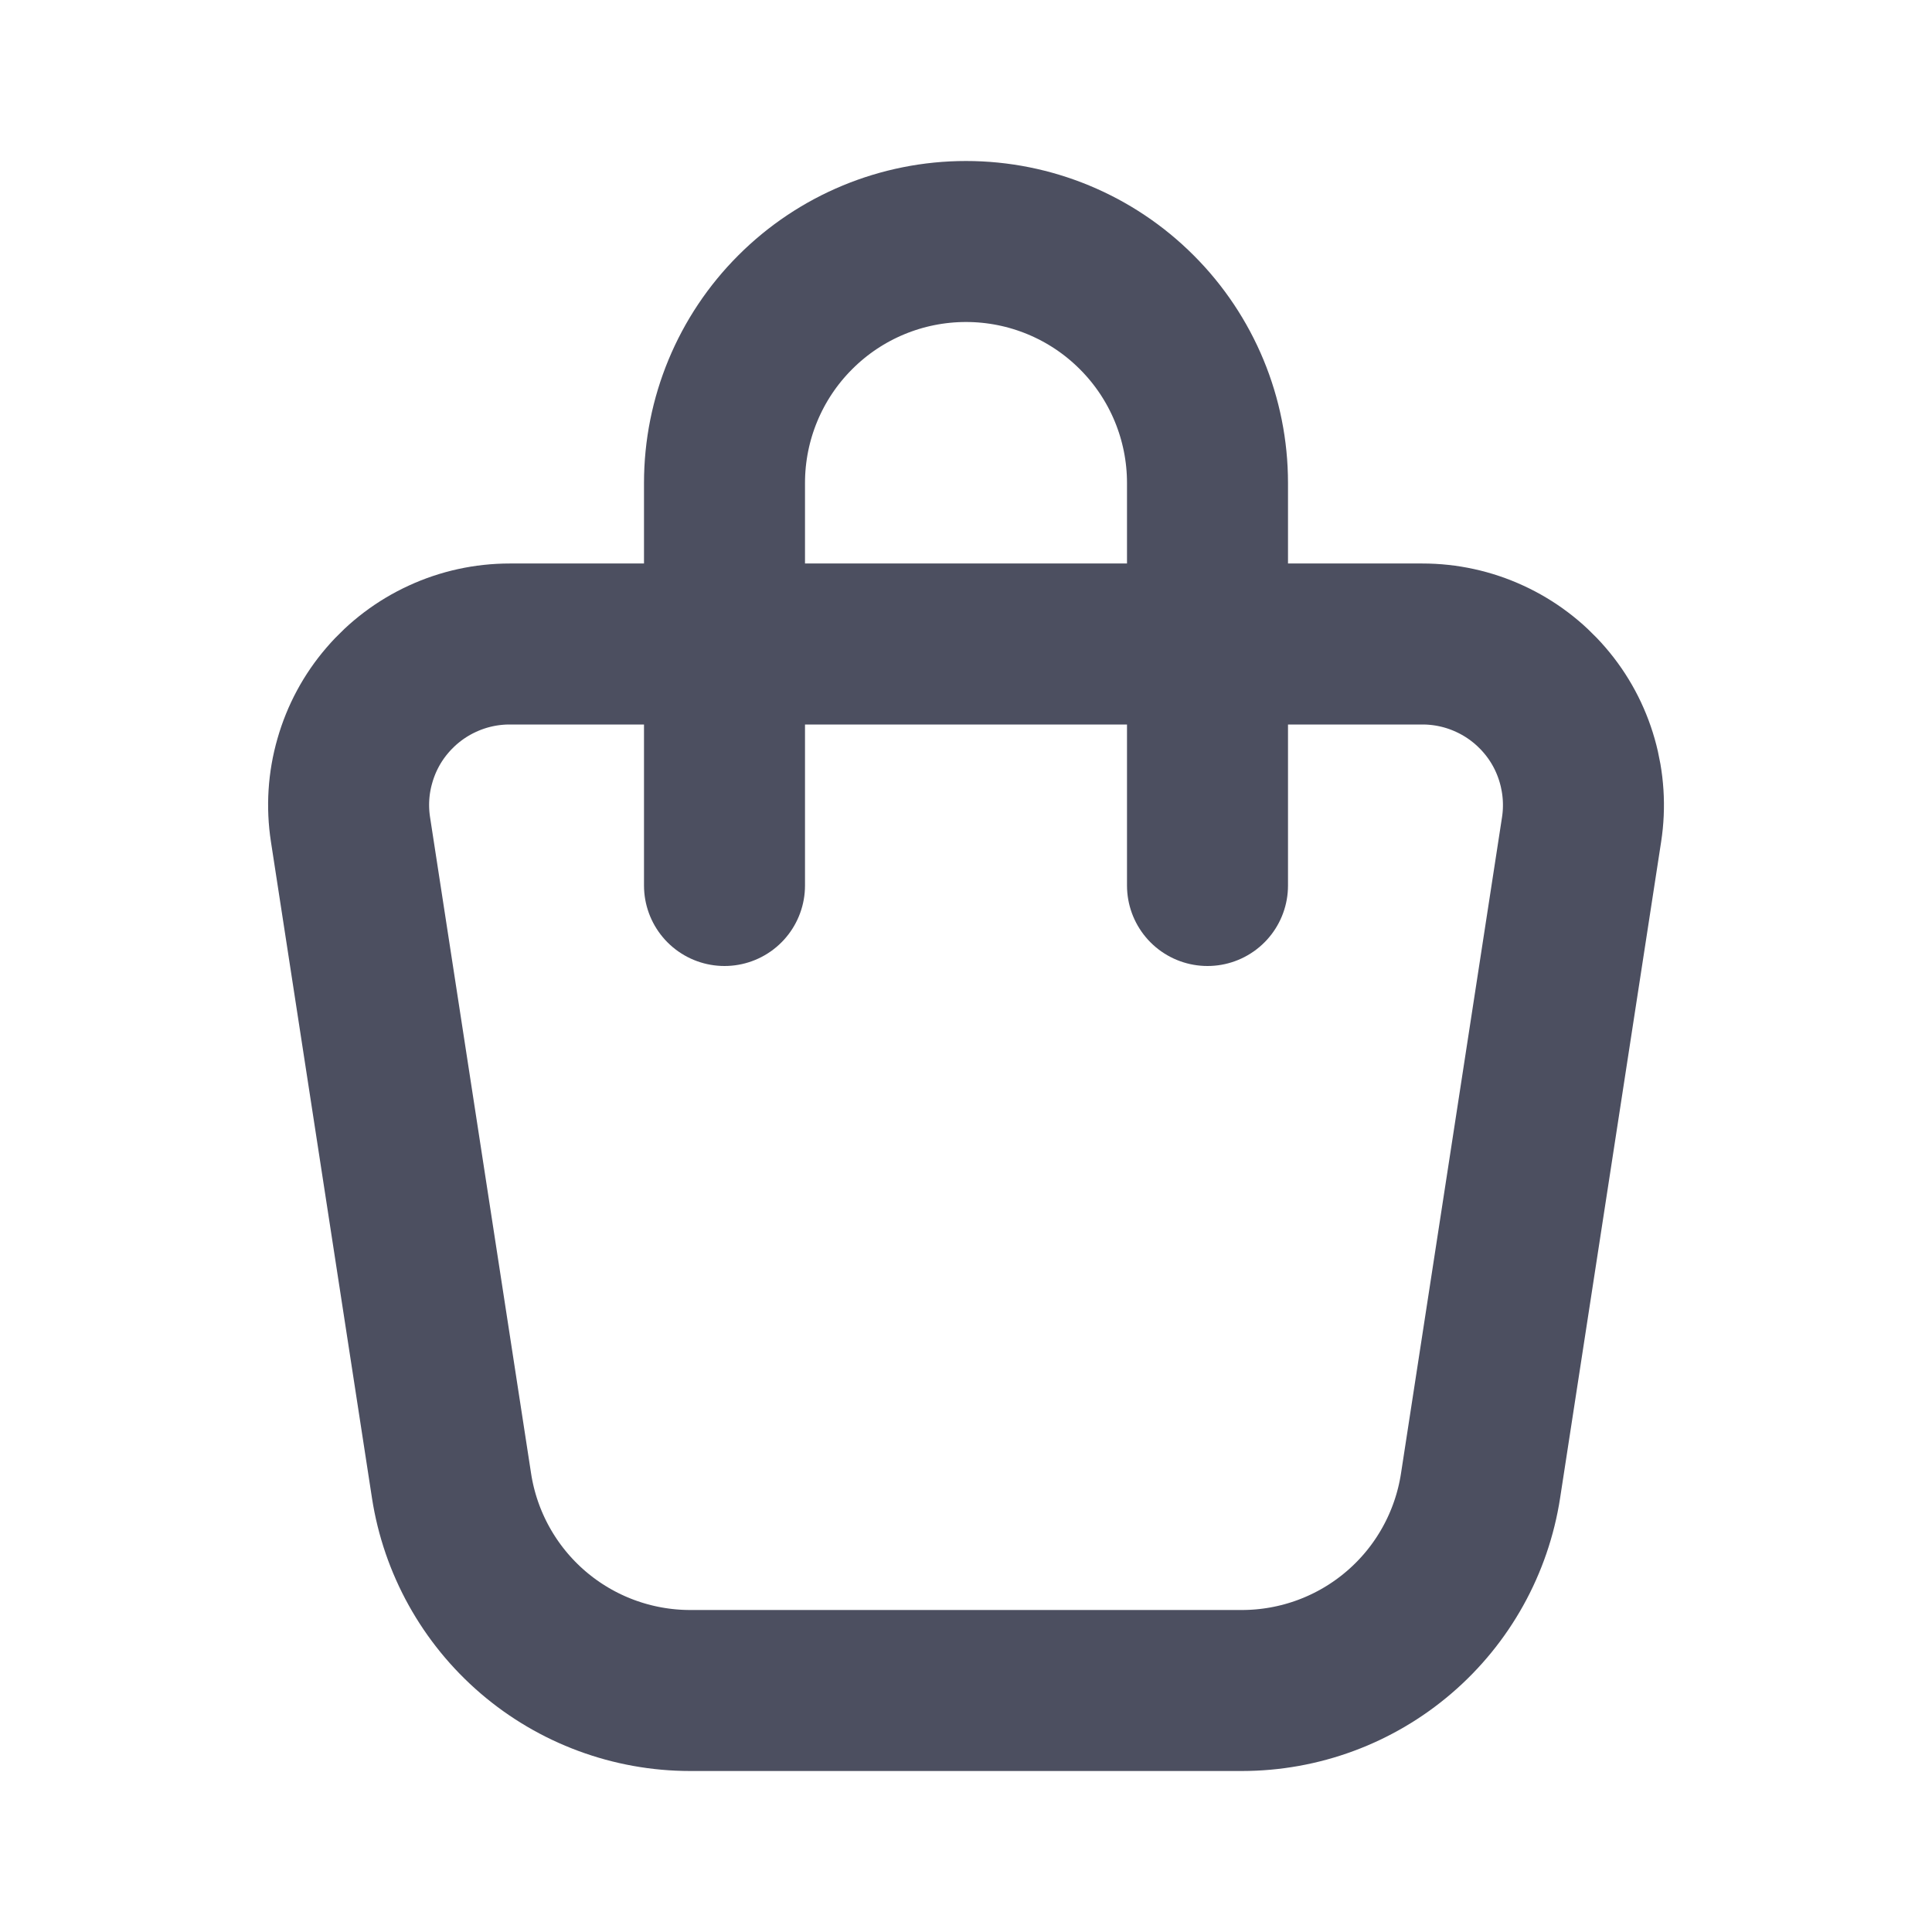
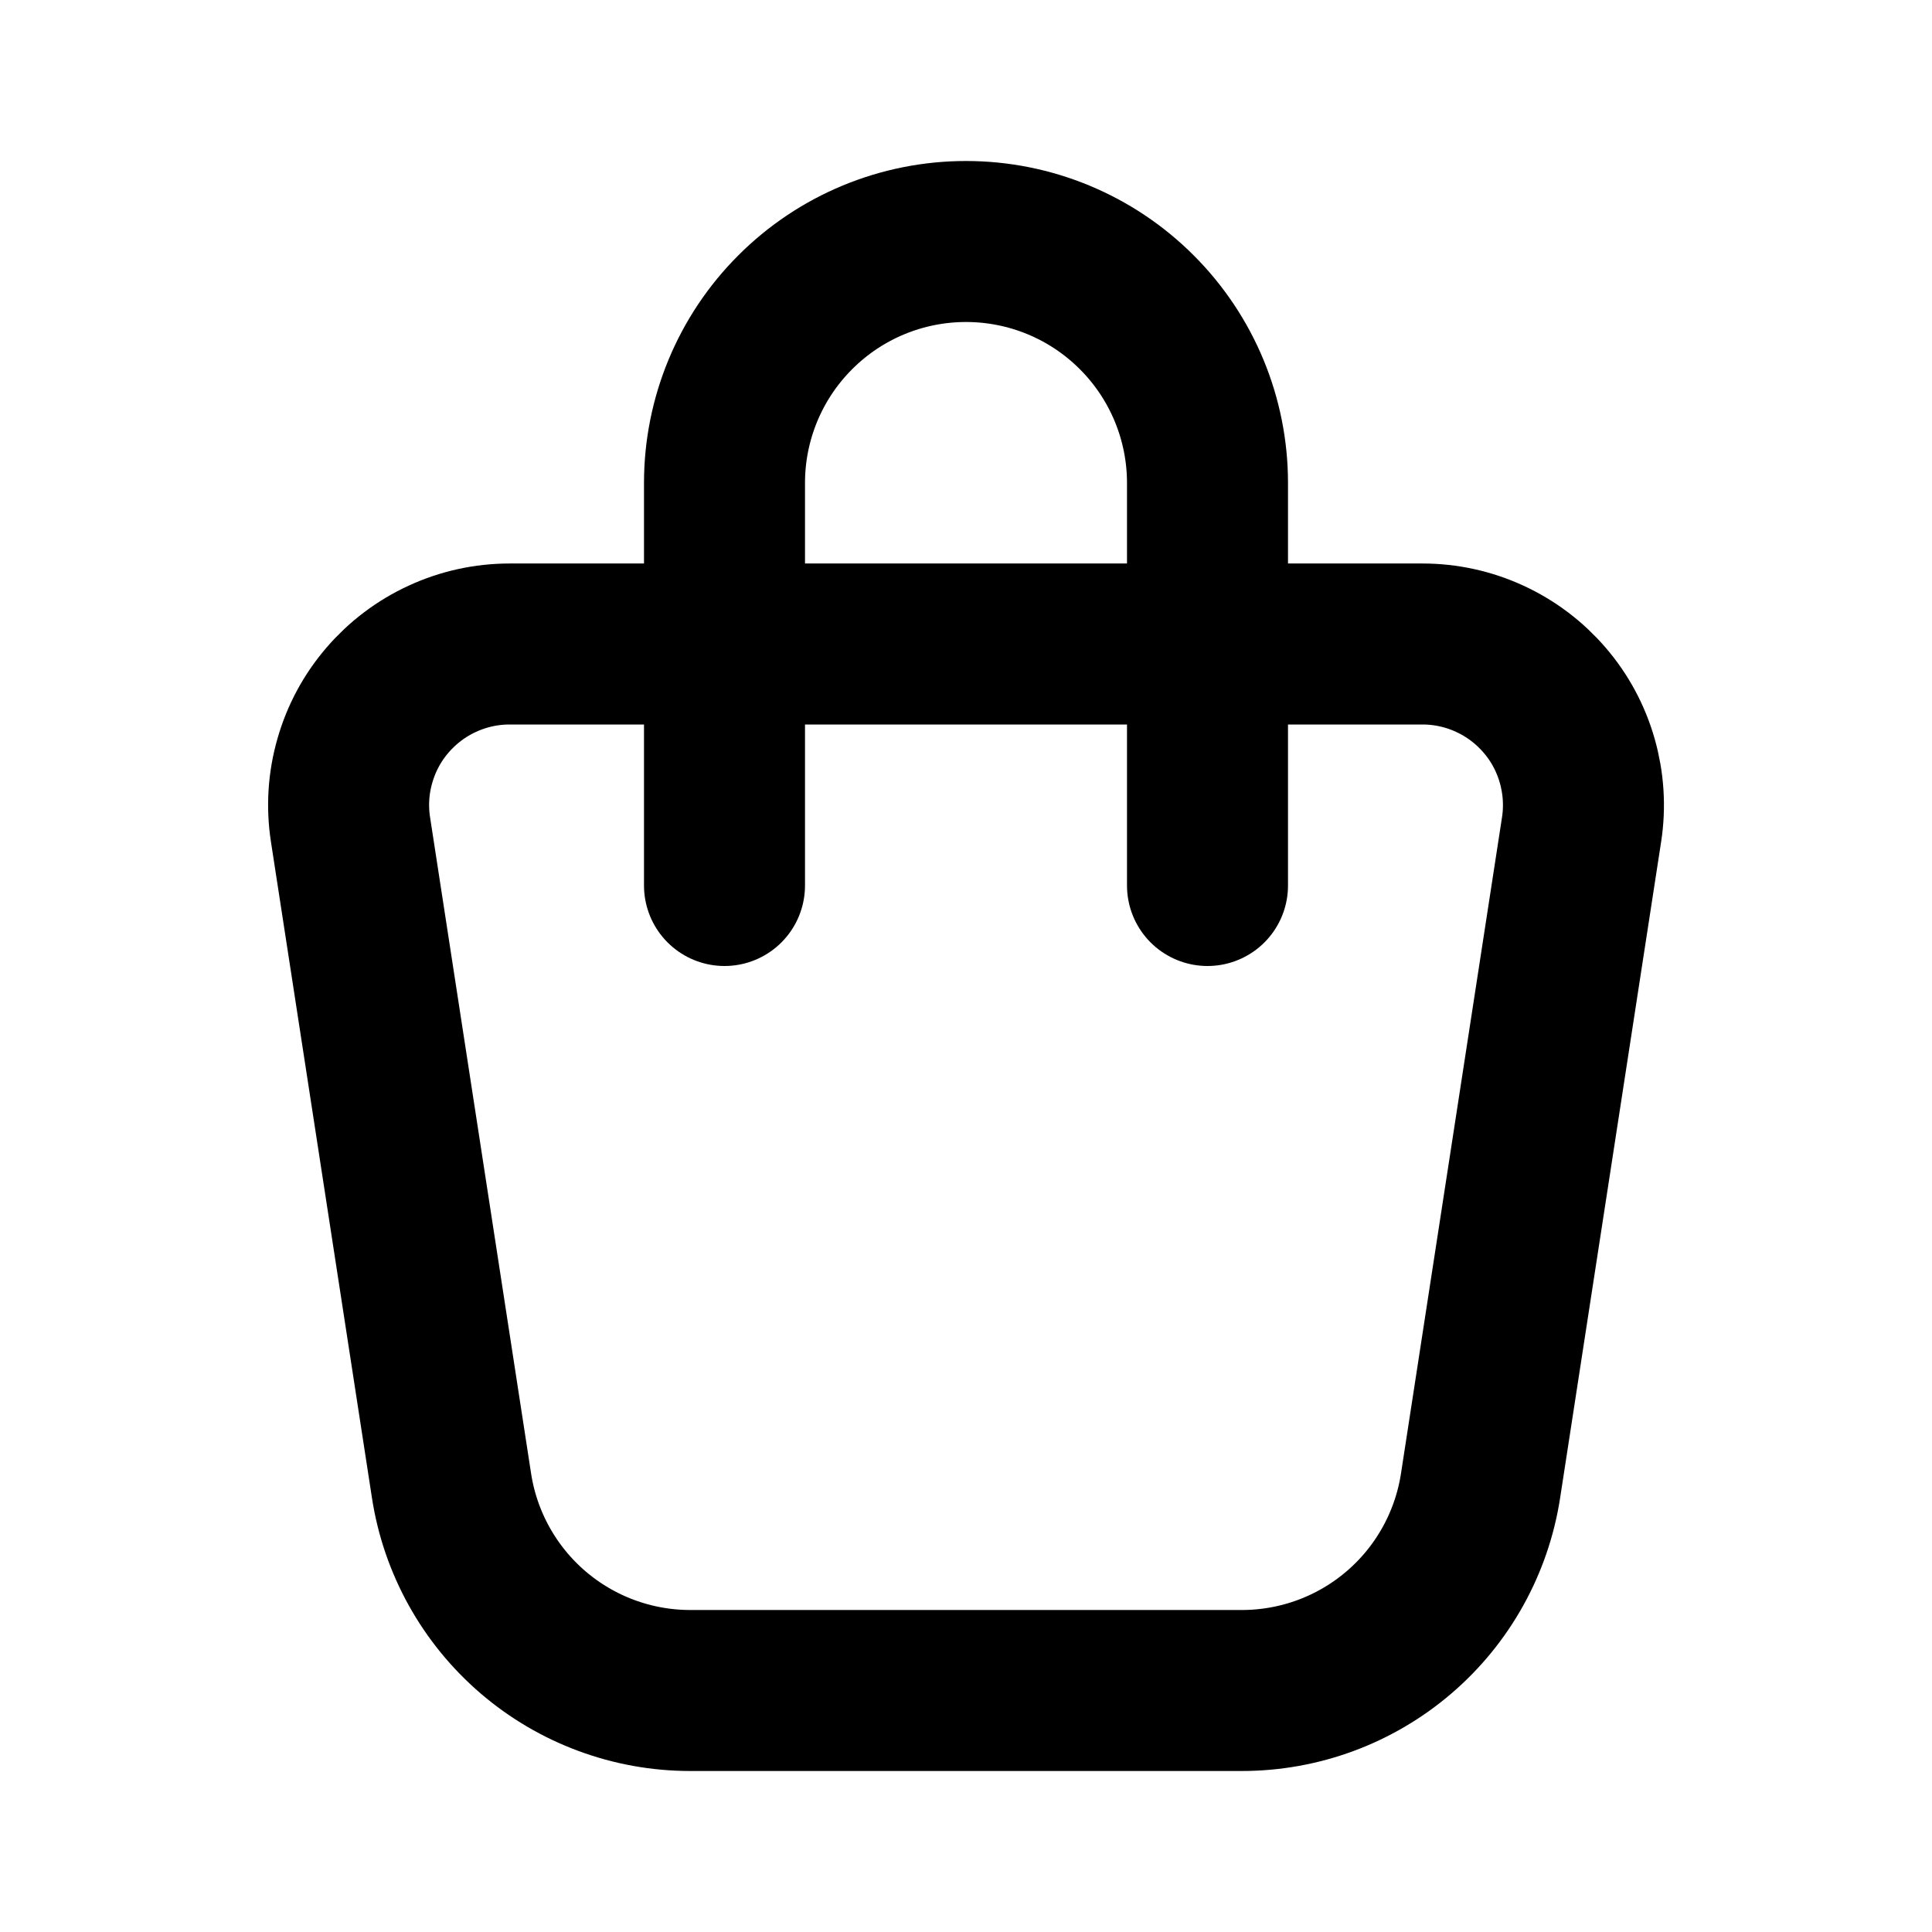
<svg xmlns="http://www.w3.org/2000/svg" width="24" height="24" viewBox="0 0 24 24" fill="none">
  <g clip-path="url(#clip0_252_31364)">
-     <path d="M6.331 8H17.67C17.958 8 18.243 8.062 18.505 8.183C18.767 8.303 19 8.479 19.188 8.698C19.376 8.916 19.514 9.173 19.593 9.451C19.672 9.728 19.691 10.019 19.647 10.304L18.392 18.456C18.283 19.164 17.924 19.811 17.38 20.277C16.836 20.744 16.143 21 15.426 21H8.574C7.857 21 7.164 20.743 6.621 20.277C6.077 19.81 5.718 19.164 5.609 18.456L4.354 10.304C4.31 10.019 4.328 9.728 4.408 9.451C4.487 9.173 4.625 8.916 4.813 8.698C5.001 8.479 5.234 8.303 5.496 8.183C5.758 8.062 6.043 8 6.331 8Z" stroke="#4C4F60" stroke-width="2" stroke-linecap="round" stroke-linejoin="round" />
-     <path d="M9 11V6C9 5.204 9.316 4.441 9.879 3.879C10.441 3.316 11.204 3 12 3C12.796 3 13.559 3.316 14.121 3.879C14.684 4.441 15 5.204 15 6V11" stroke="#4C4F60" stroke-width="2" stroke-linecap="round" stroke-linejoin="round" />
+     <path d="M6.331 8H17.67C17.958 8 18.243 8.062 18.505 8.183C18.767 8.303 19 8.479 19.188 8.698C19.376 8.916 19.514 9.173 19.593 9.451C19.672 9.728 19.691 10.019 19.647 10.304L18.392 18.456C18.283 19.164 17.924 19.811 17.38 20.277C16.836 20.744 16.143 21 15.426 21H8.574C7.857 21 7.164 20.743 6.621 20.277C6.077 19.81 5.718 19.164 5.609 18.456L4.354 10.304C4.31 10.019 4.328 9.728 4.408 9.451C4.487 9.173 4.625 8.916 4.813 8.698C5.001 8.479 5.234 8.303 5.496 8.183C5.758 8.062 6.043 8 6.331 8Z" stroke="currentColor" stroke-width="2" stroke-linecap="round" stroke-linejoin="round" />
+     <path d="M9 11V6C9 5.204 9.316 4.441 9.879 3.879C10.441 3.316 11.204 3 12 3C12.796 3 13.559 3.316 14.121 3.879C14.684 4.441 15 5.204 15 6V11" stroke="currentColor" stroke-width="2" stroke-linecap="round" stroke-linejoin="round" />
  </g>
  <defs>
    <clipPath id="clip0_252_31364">
      <rect width="24" height="24" fill="currentColor" />
    </clipPath>
  </defs>
</svg>
